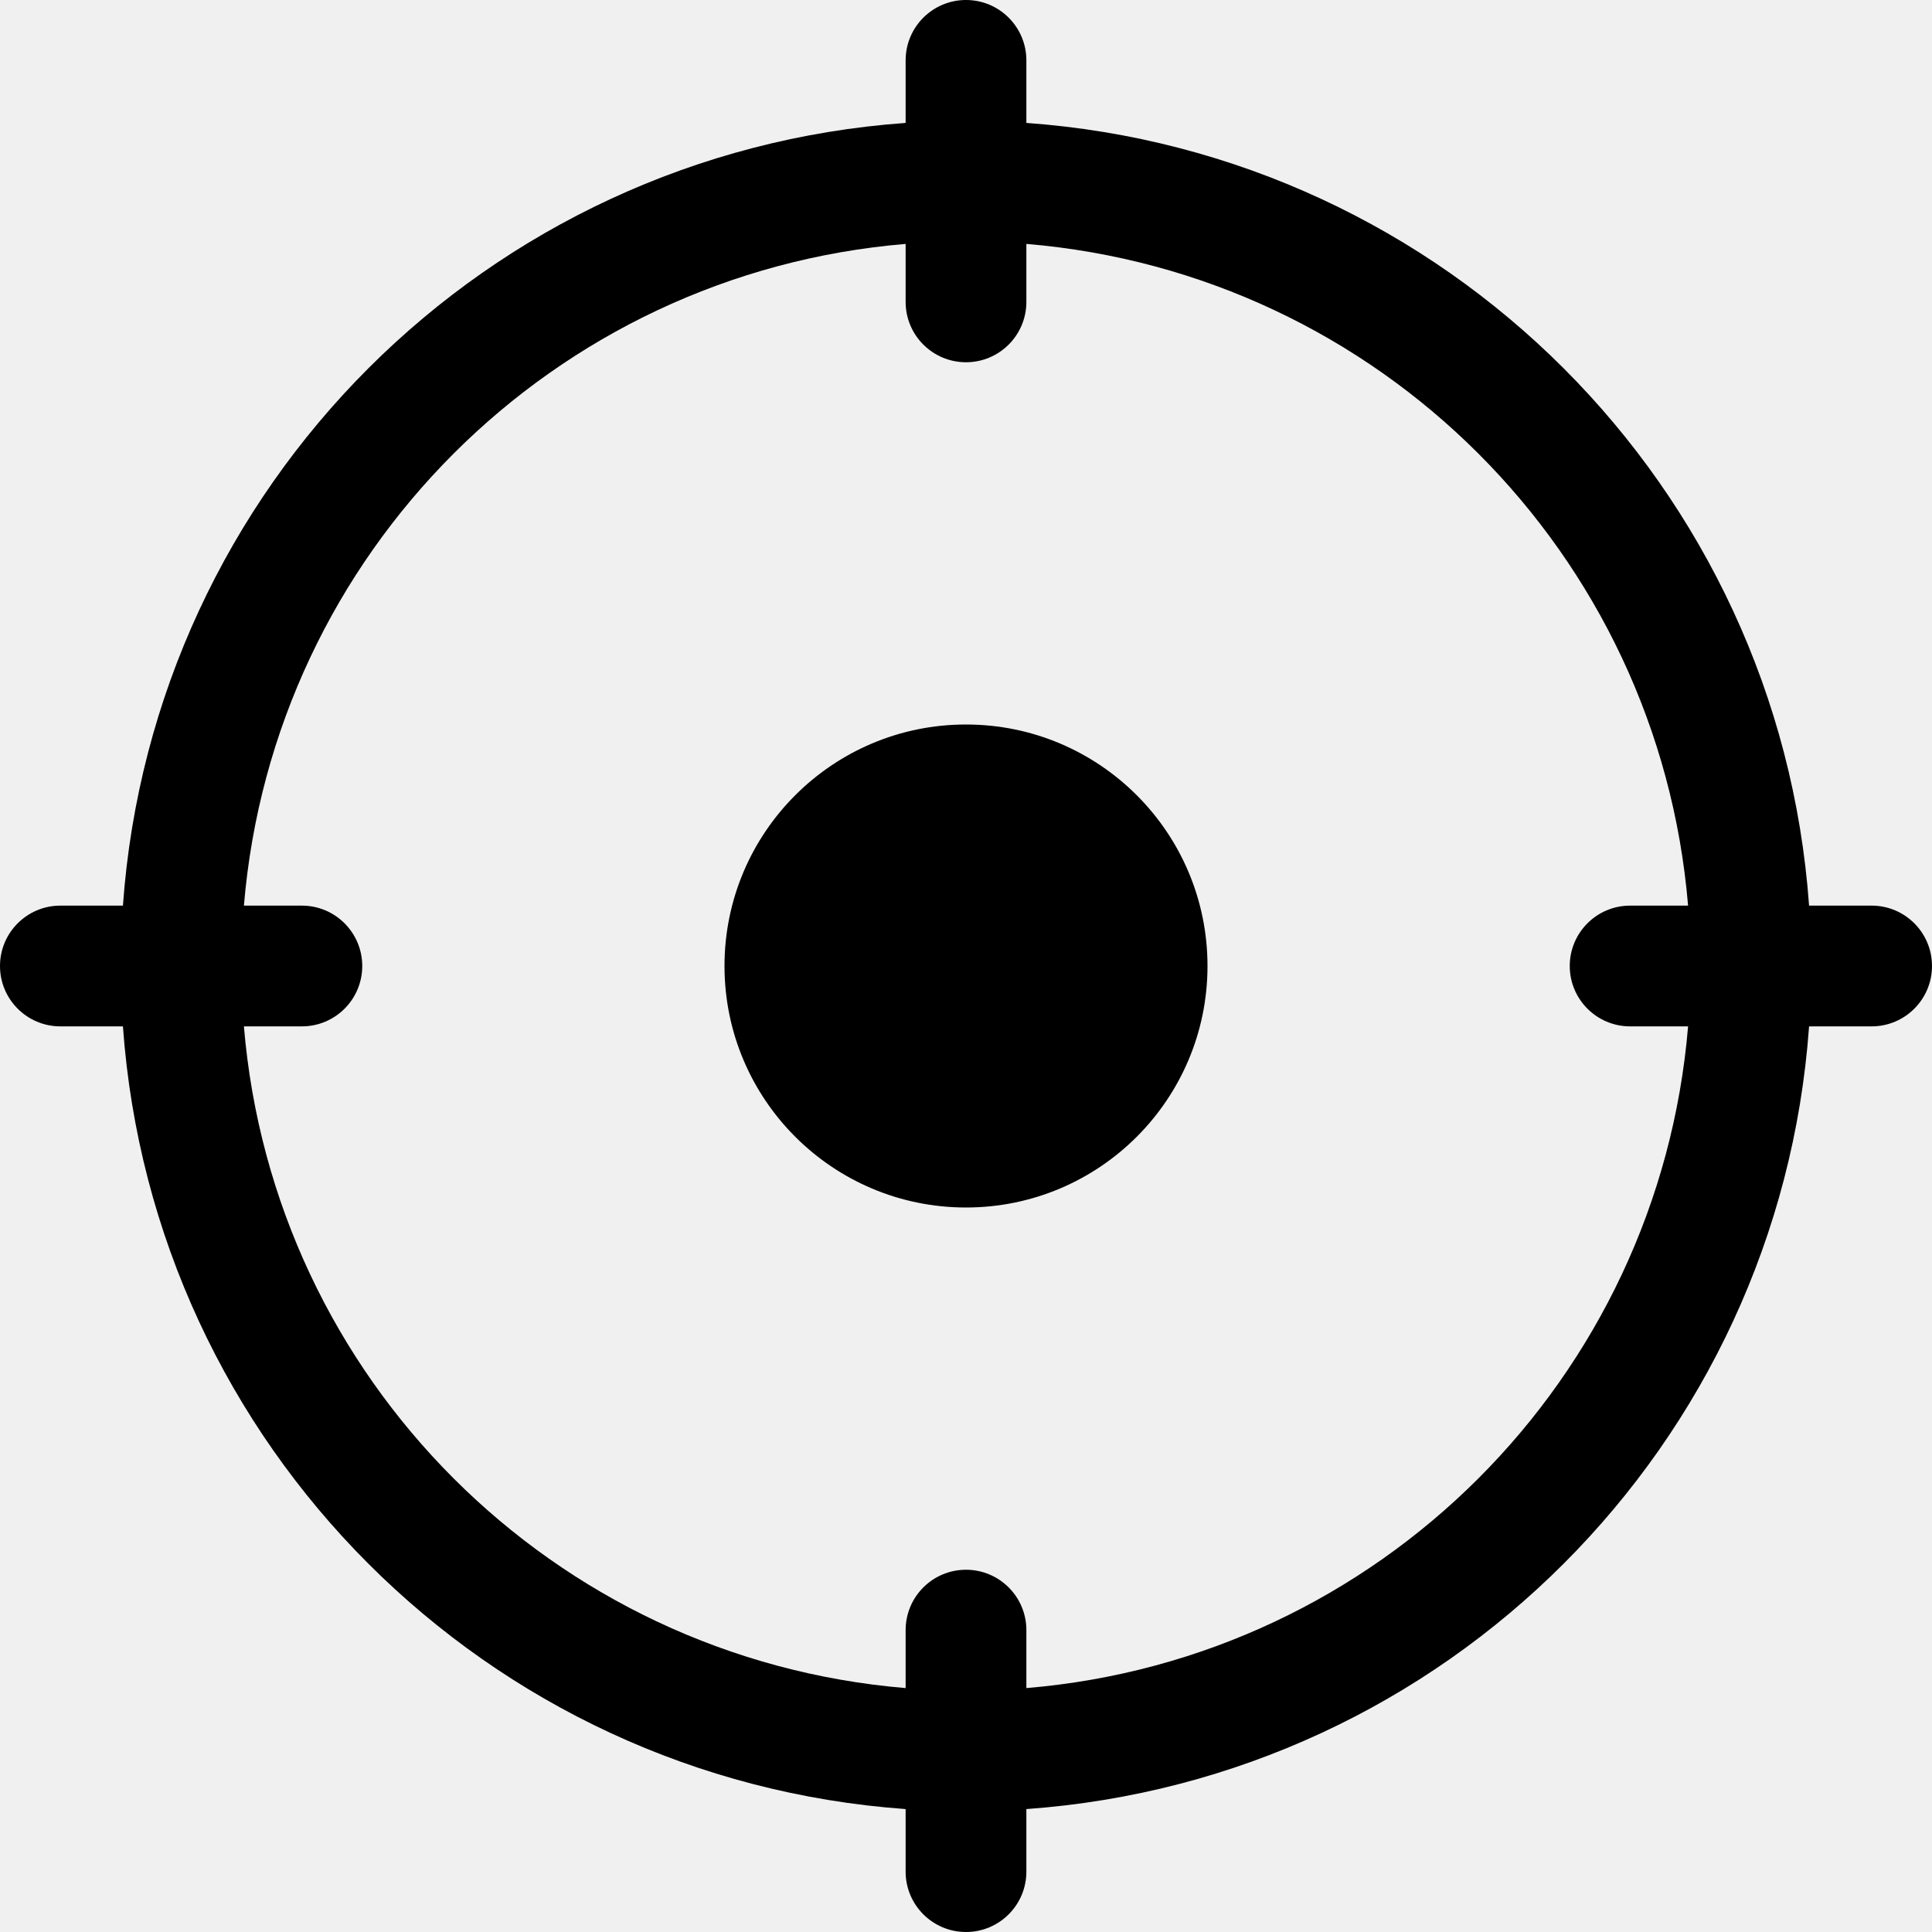
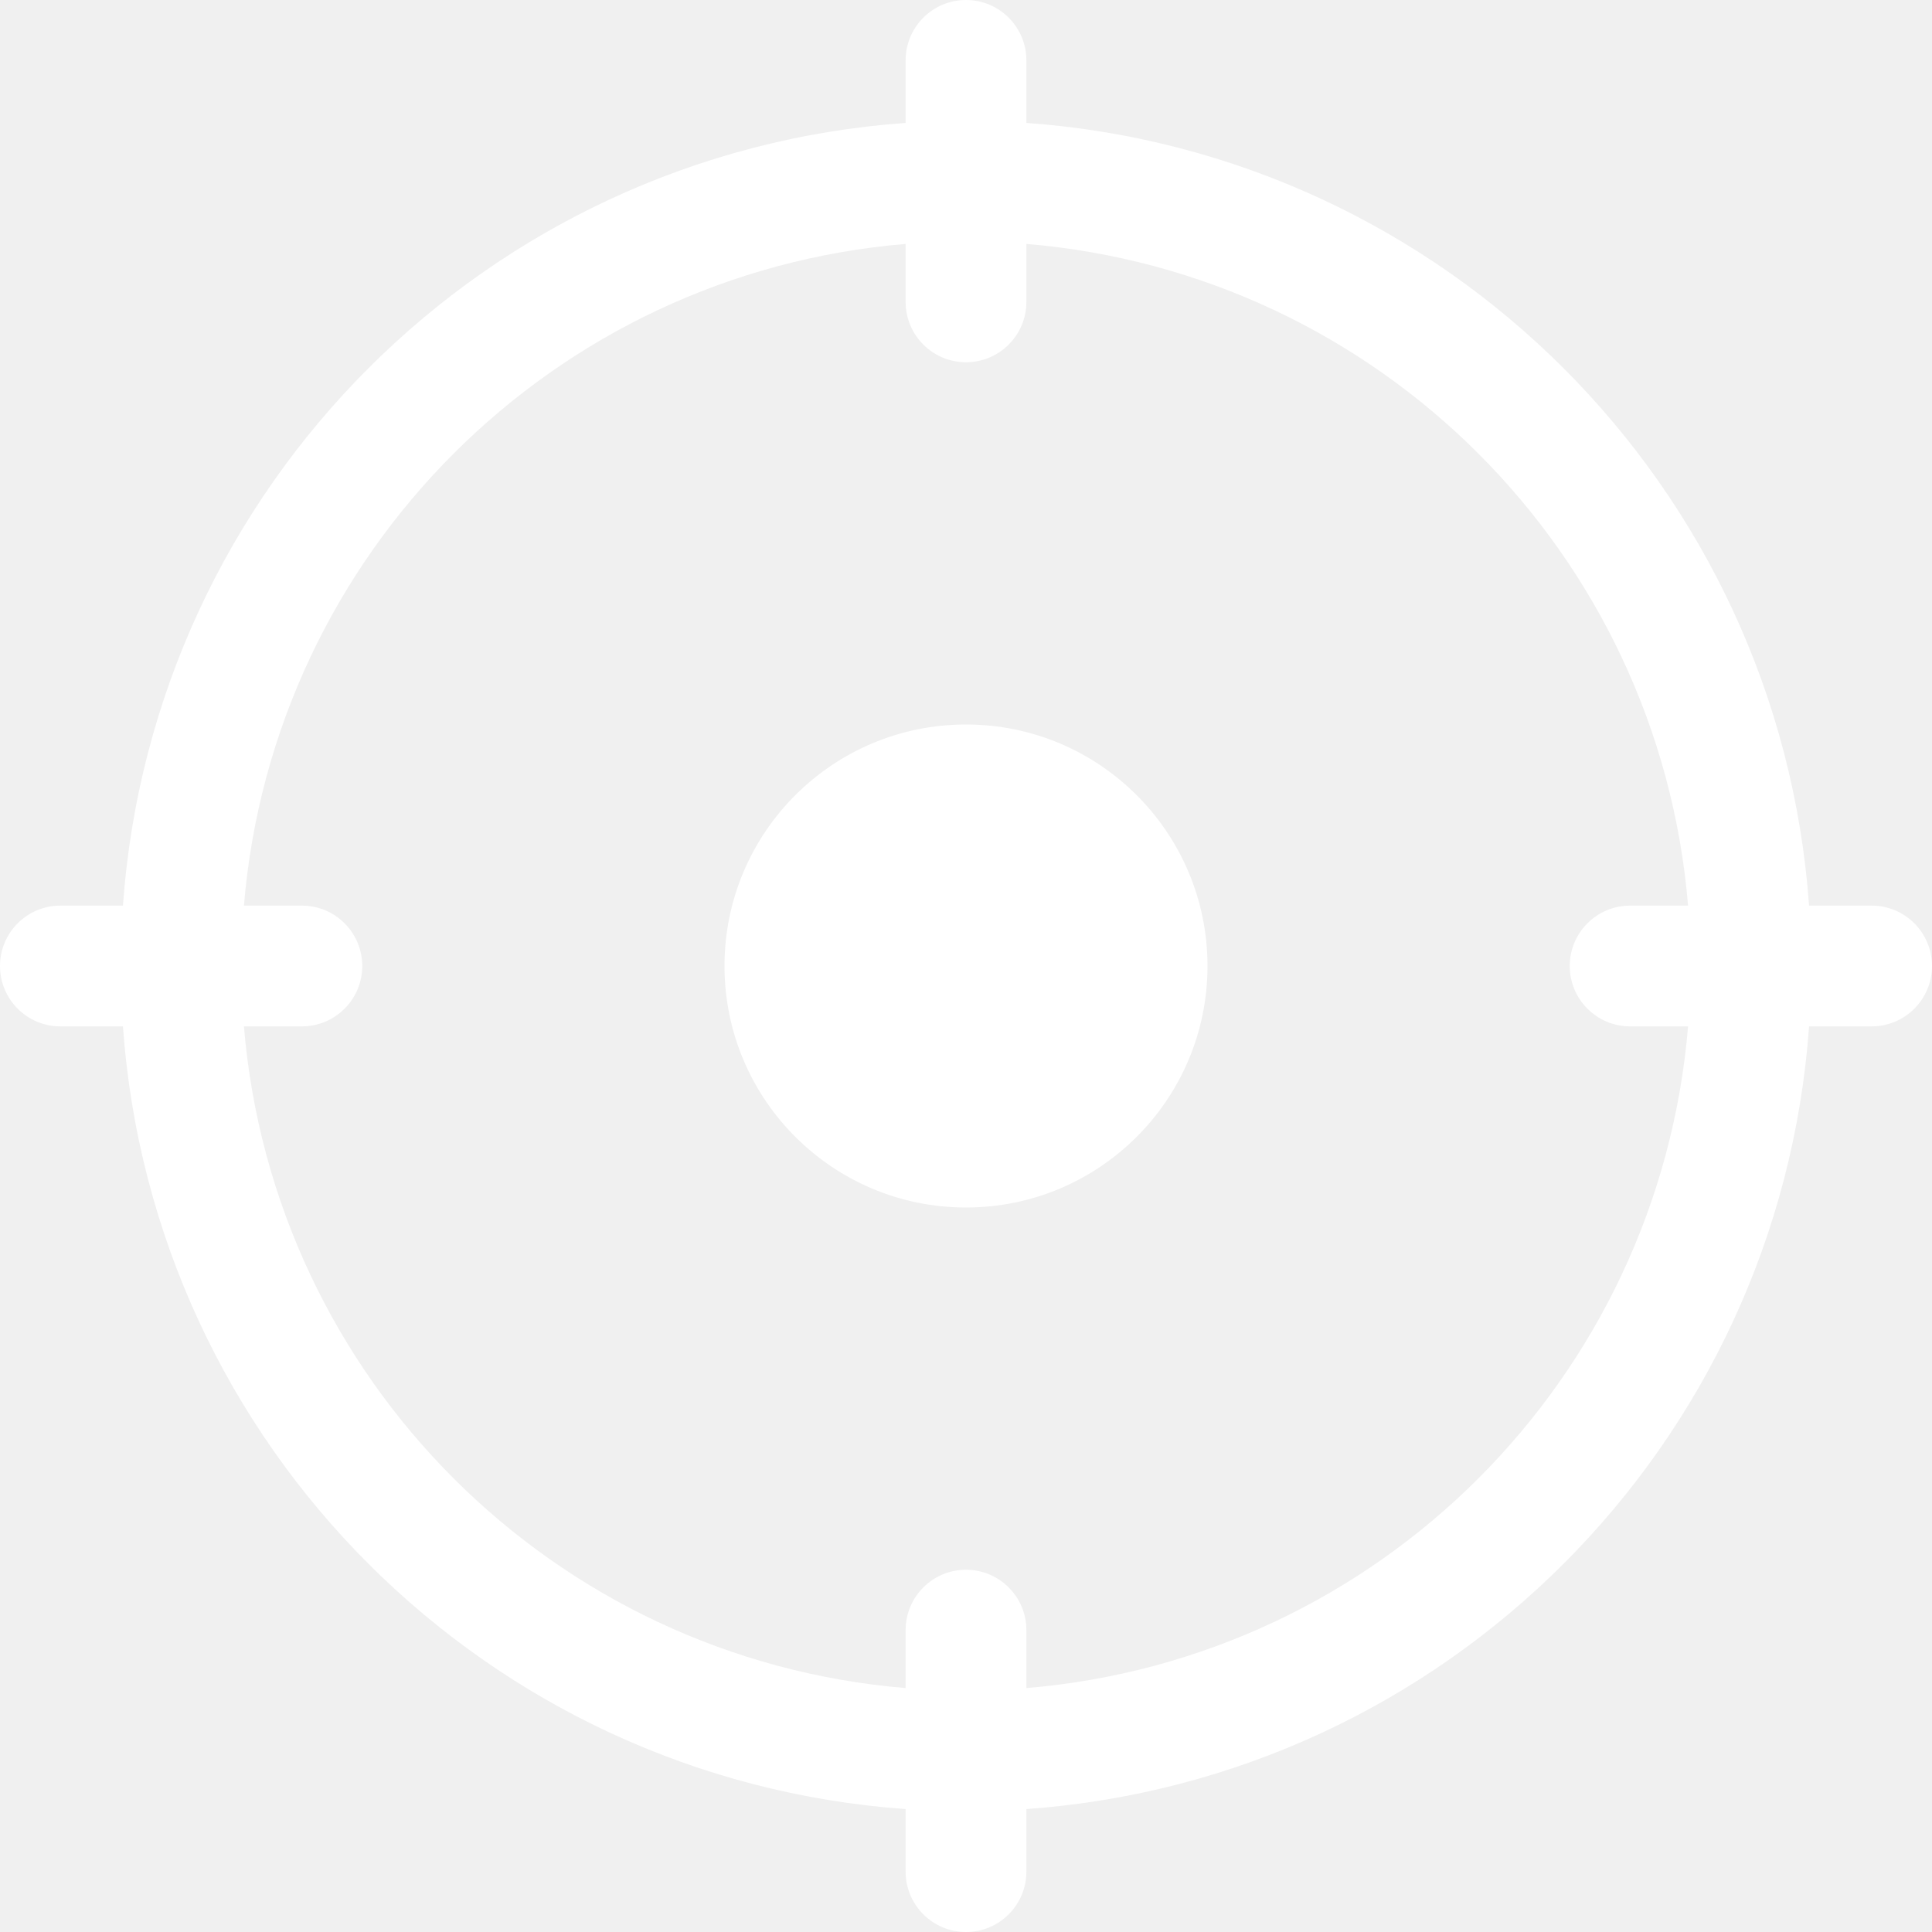
- <svg xmlns="http://www.w3.org/2000/svg" width="24" height="24" fill="currentColor" class="bi bi-crosshair" viewBox="0 0 16 16">
+ <svg xmlns="http://www.w3.org/2000/svg" width="32" height="32" fill="white" class="bi bi-crosshair" viewBox="0 0 16 16">
  <path d="M8.5.5a.5.5 0 0 0-1 0v.518A7 7 0 0 0 1.018 7.5H.5a.5.5 0 0 0 0 1h.518A7 7 0 0 0 7.5 14.982v.518a.5.5 0 0 0 1 0v-.518A7 7 0 0 0 14.982 8.5h.518a.5.5 0 0 0 0-1h-.518A7 7 0 0 0 8.5 1.018zm-6.48 7A6 6 0 0 1 7.5 2.02v.48a.5.5 0 0 0 1 0v-.48a6 6 0 0 1 5.48 5.48h-.48a.5.5 0 0 0 0 1h.48a6 6 0 0 1-5.48 5.48v-.48a.5.5 0 0 0-1 0v.48A6 6 0 0 1 2.02 8.5h.48a.5.5 0 0 0 0-1zM8 10a2 2 0 1 0 0-4 2 2 0 0 0 0 4" />
</svg>
